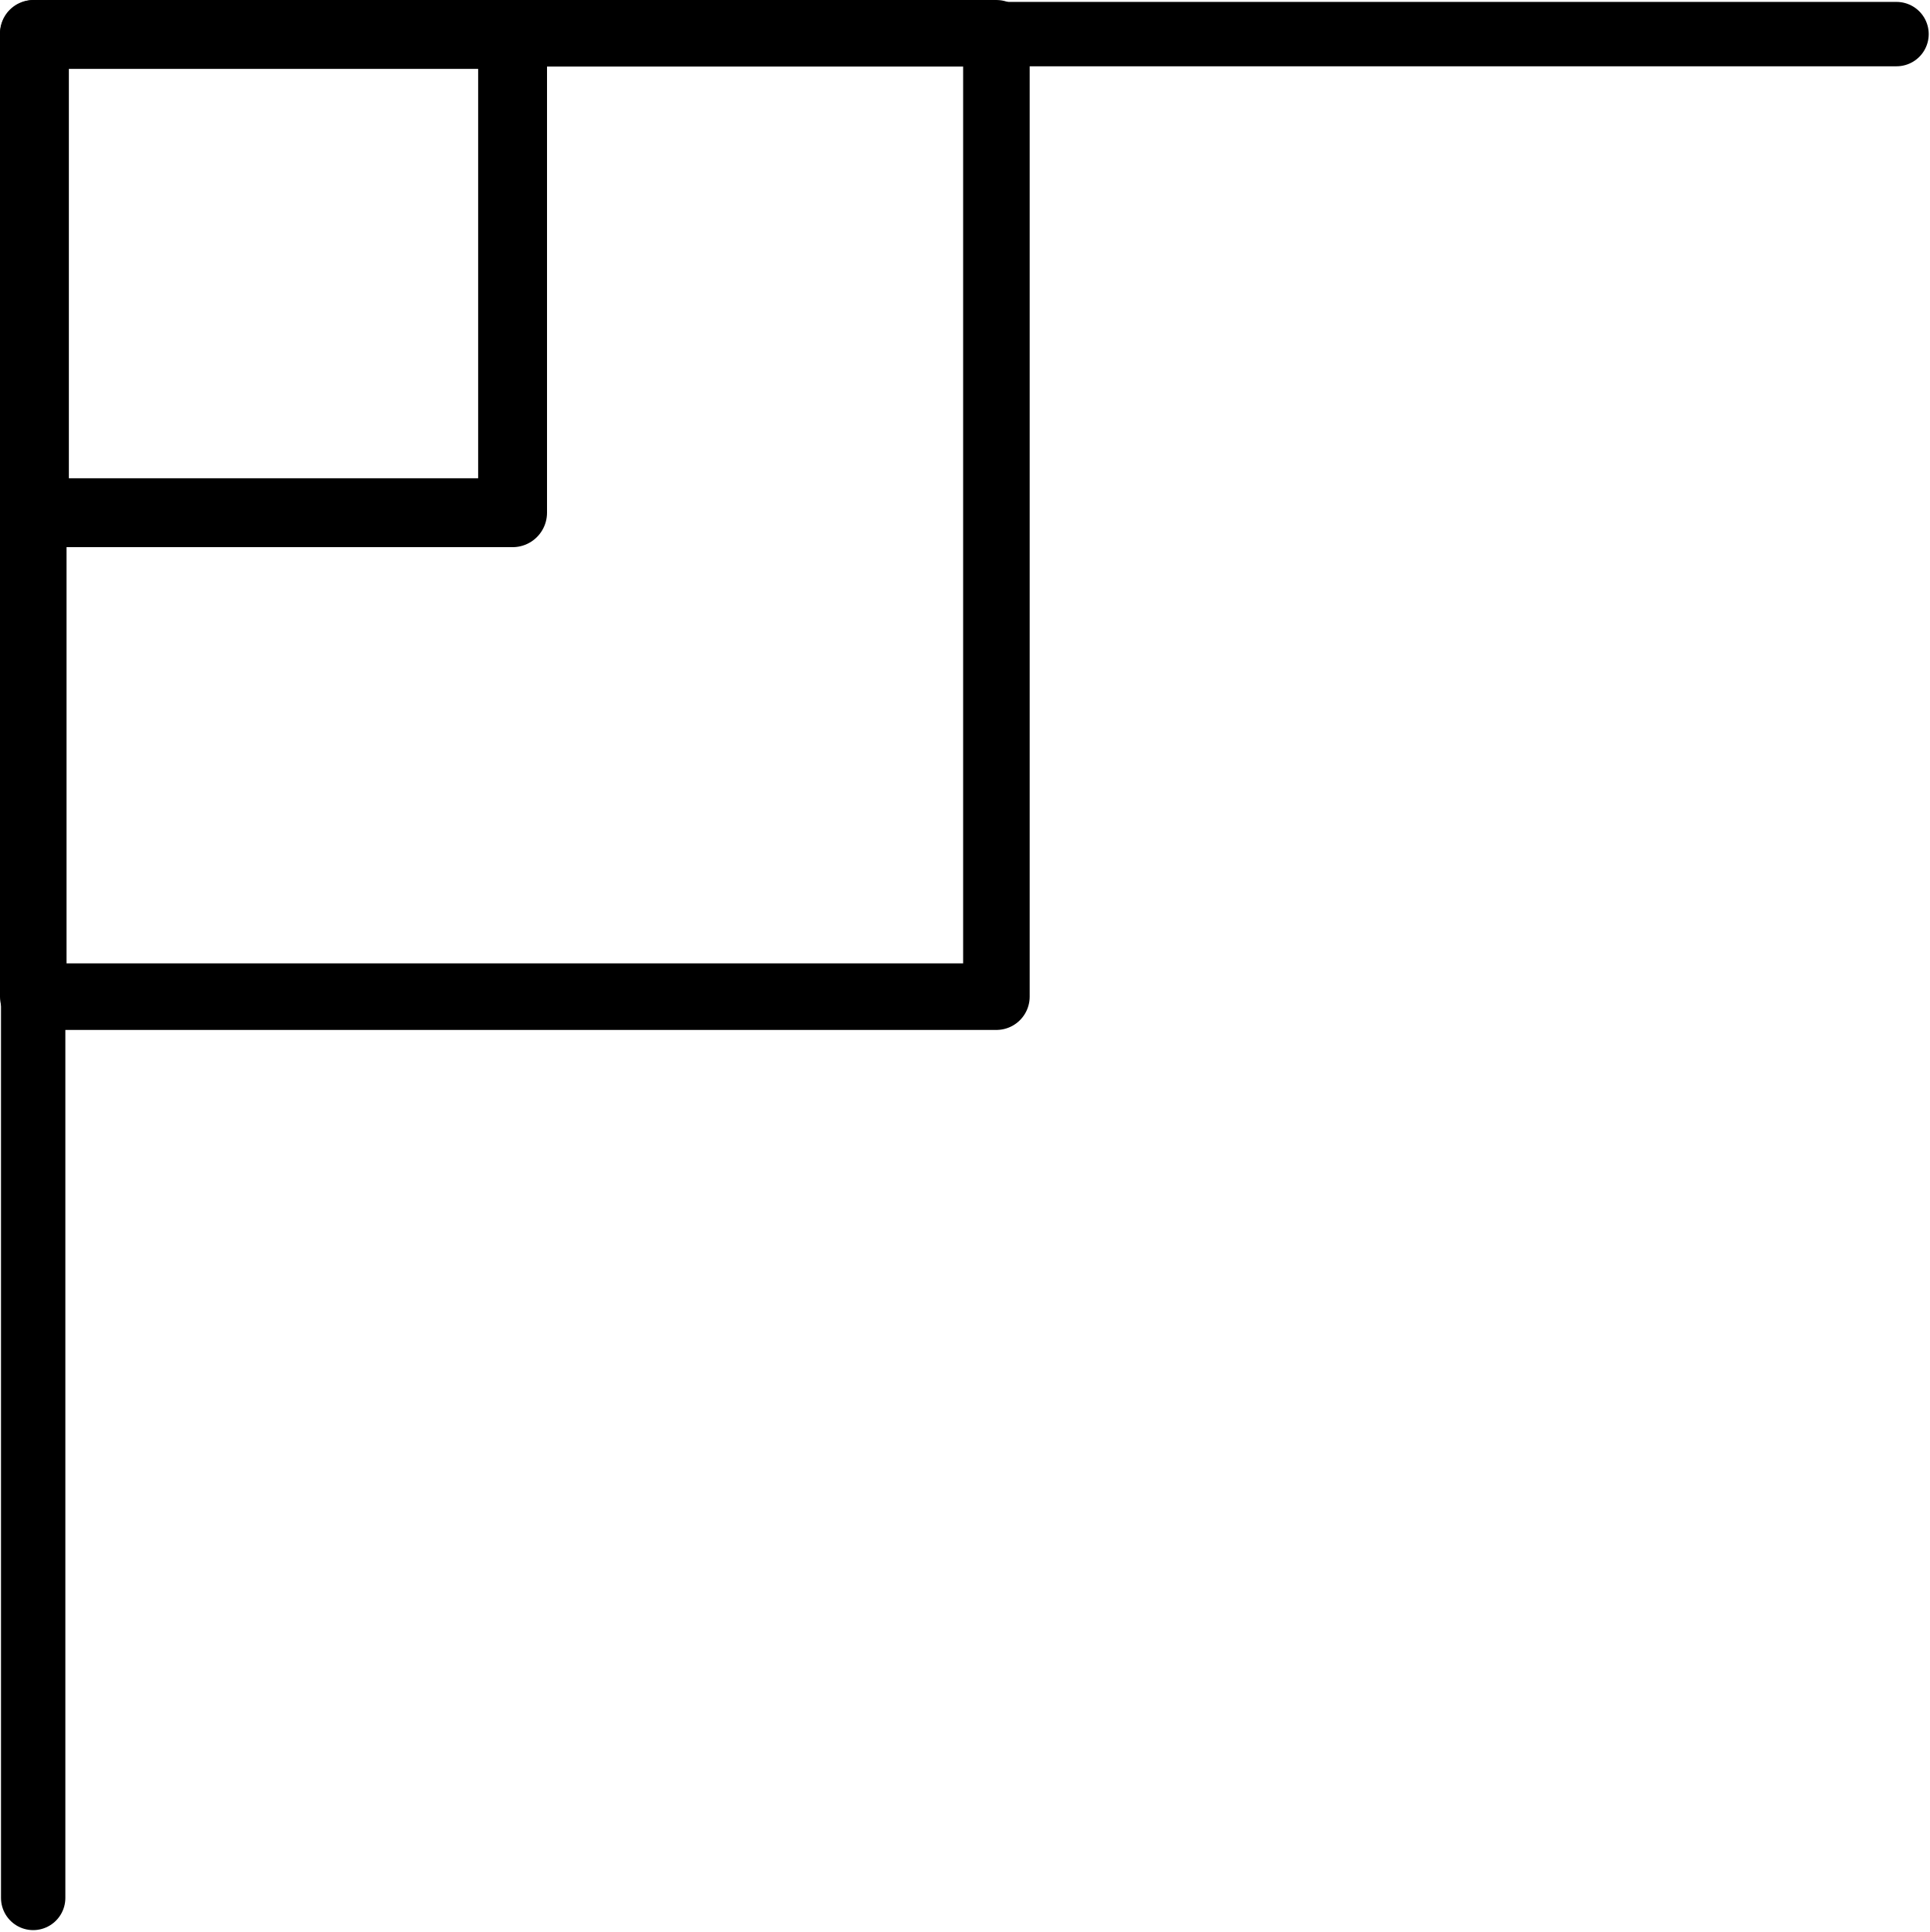
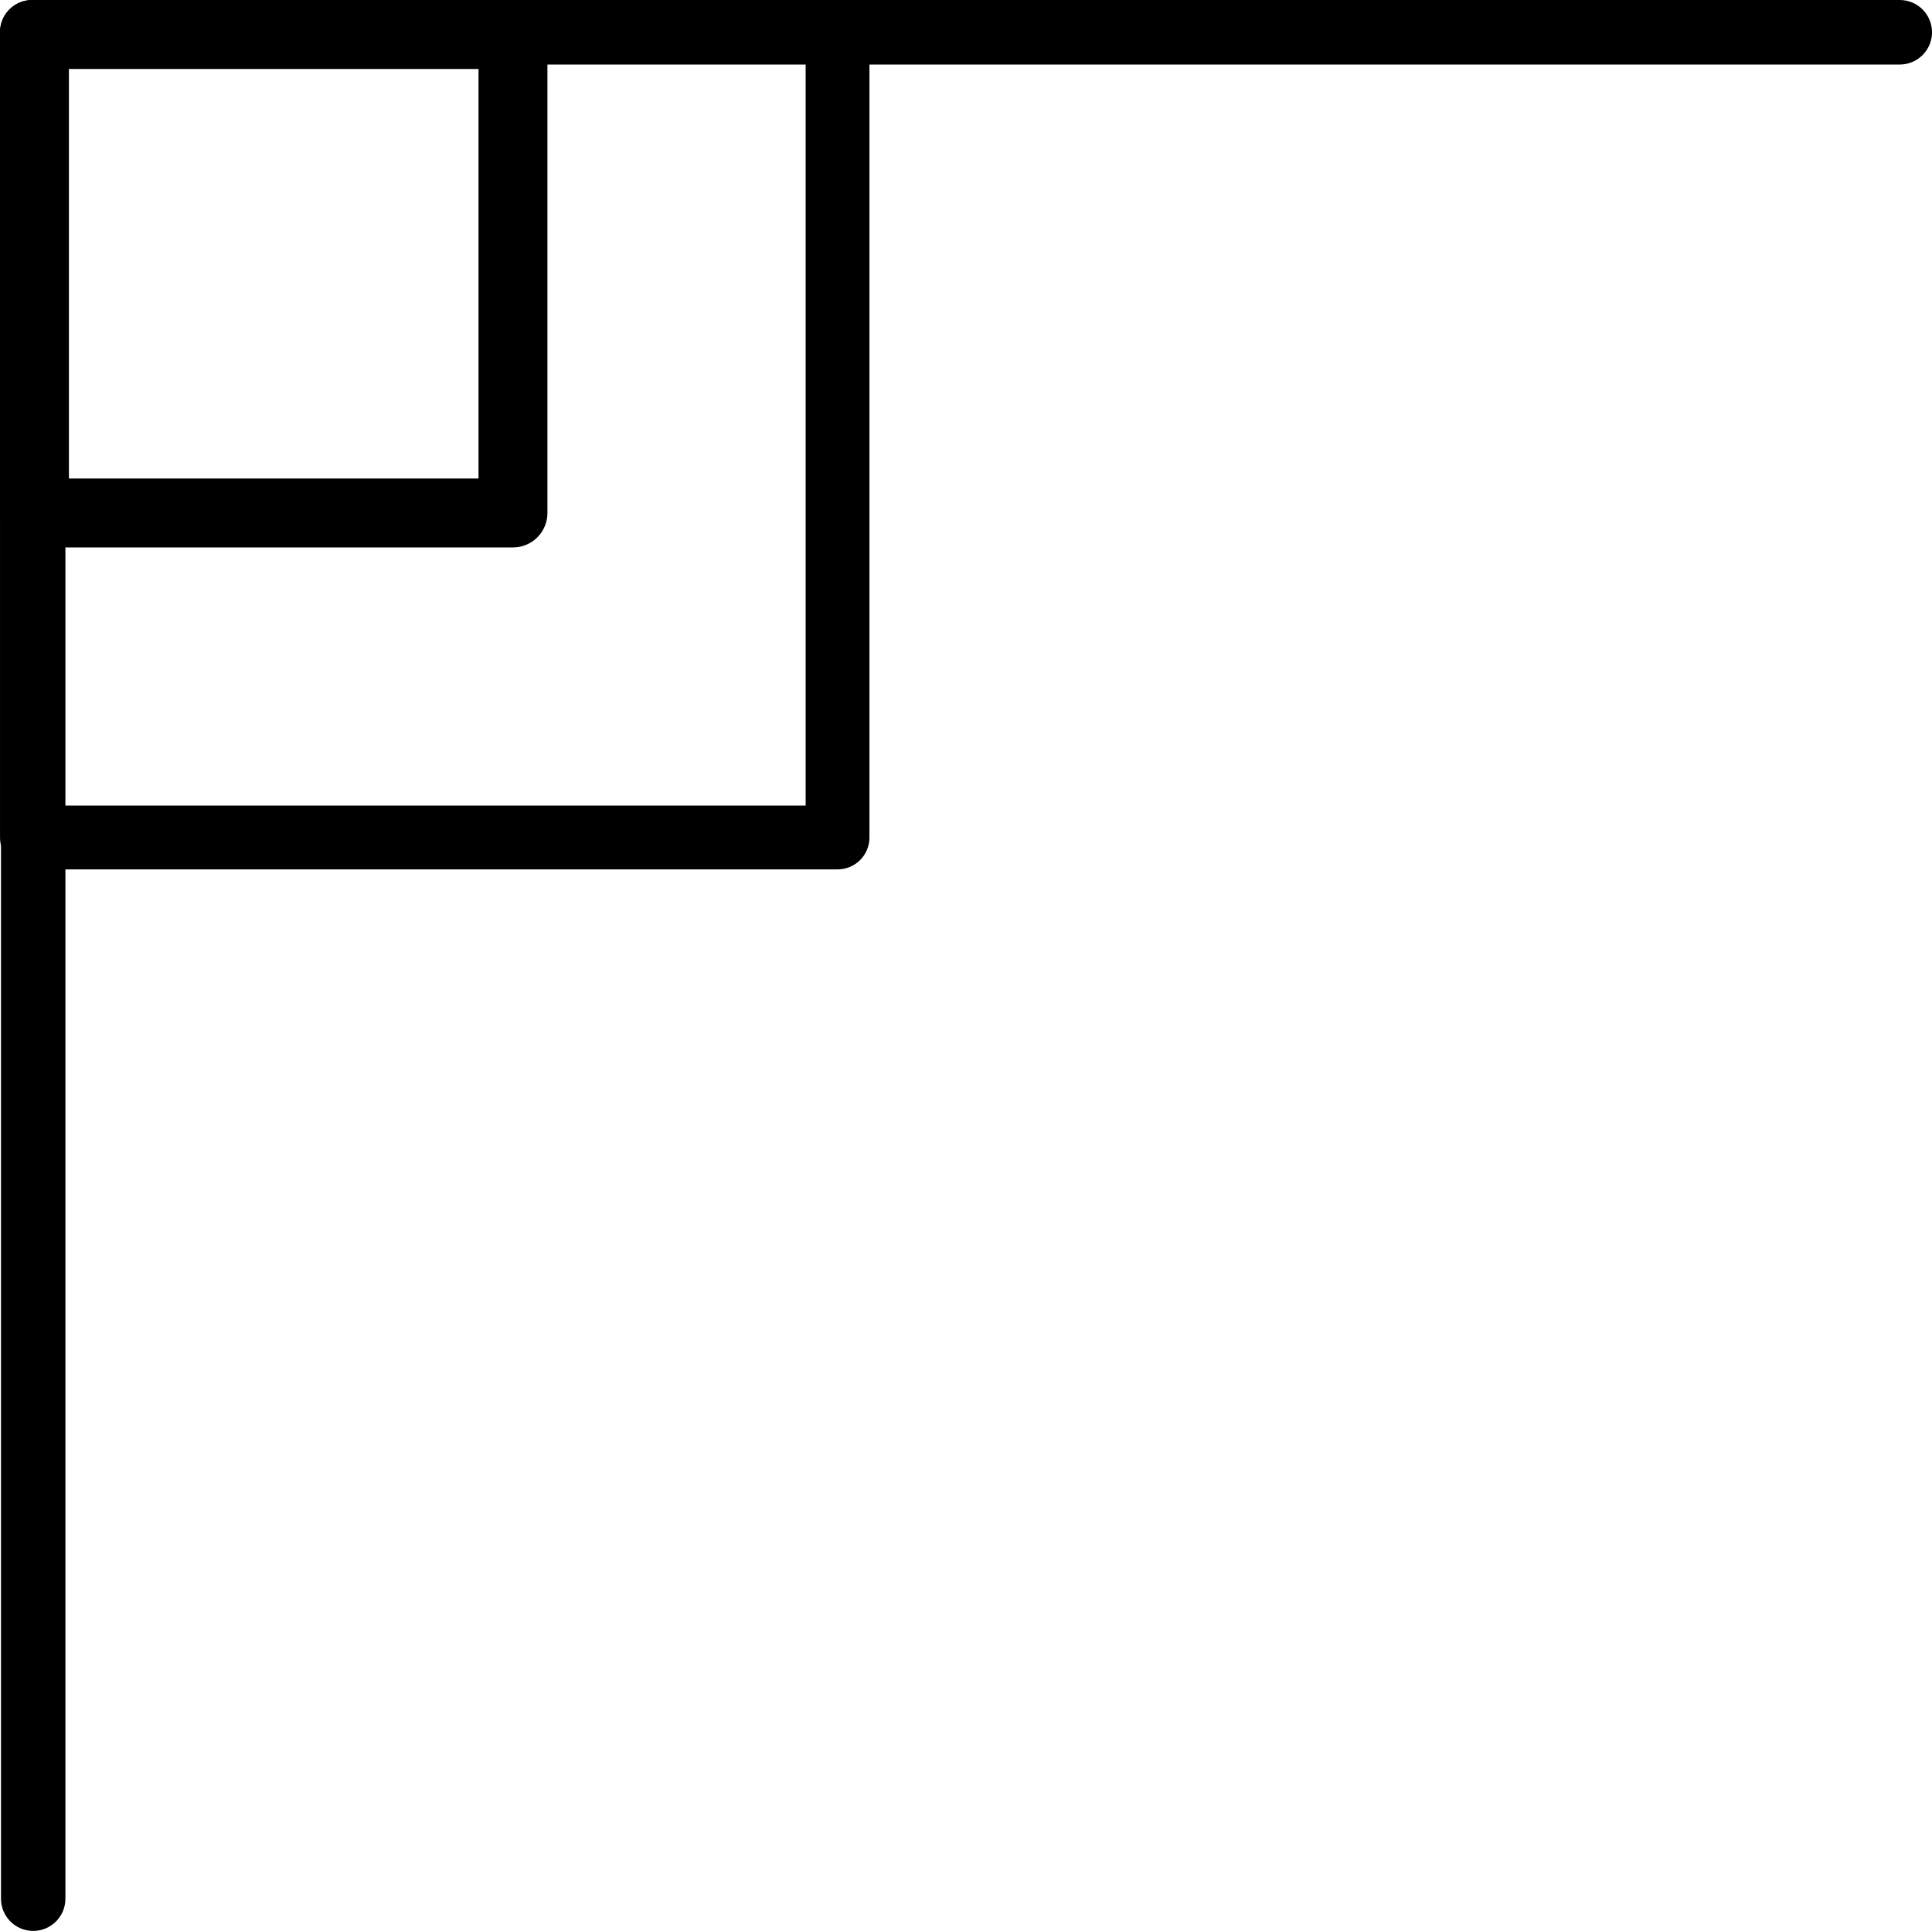
- <svg xmlns="http://www.w3.org/2000/svg" width="59.967mm" height="60.028mm" viewBox="0 0 59.967 60.028" version="1.1" id="svg1">
+ <svg xmlns="http://www.w3.org/2000/svg" width="59.998mm" height="59.971mm" viewBox="0 0 59.998 59.971" version="1.1" id="svg1">
  <defs id="defs1" />
-   <g id="layer1" transform="translate(-85.725,-28.83958)">
+   <g id="layer1" transform="translate(-85.725,-28.83779)">
    <rect style="fill:none;stroke:#000000;stroke-width:2.14;stroke-linecap:round;stroke-linejoin:round;stroke-dasharray:none" id="rect1" width="14.86" height="14.86" x="86.795" y="29.91" />
-     <rect style="fill:none;stroke:#000000;stroke-width:2.068;stroke-linecap:round;stroke-linejoin:round;stroke-dasharray:none" id="rect1-6" width="29.932" height="29.932" x="86.759" y="29.874" ry="0" />
+     <rect style="fill:none;stroke:#000000;stroke-width:1.981;stroke-linecap:round;stroke-linejoin:round;stroke-dasharray:none" id="rect1-6" width="25.019" height="25.019" x="86.716" y="29.83" ry="0" />
    <path style="fill:none;stroke:#000000;stroke-width:2;stroke-linecap:round;stroke-linejoin:round;stroke-dasharray:none" d="M 86.756,29.962 V 87.809" id="path1" />
-     <path style="fill:none;stroke:#000000;stroke-width:2;stroke-linecap:round;stroke-linejoin:round;stroke-dasharray:none" d="M 86.879,29.899 H 144.665" id="path2" />
+     <path style="fill:none;stroke:#000000;stroke-width:2.004;stroke-linecap:round;stroke-linejoin:round;stroke-dasharray:none" d="M 86.729,29.84 H 144.721" id="path2" />
  </g>
</svg>
